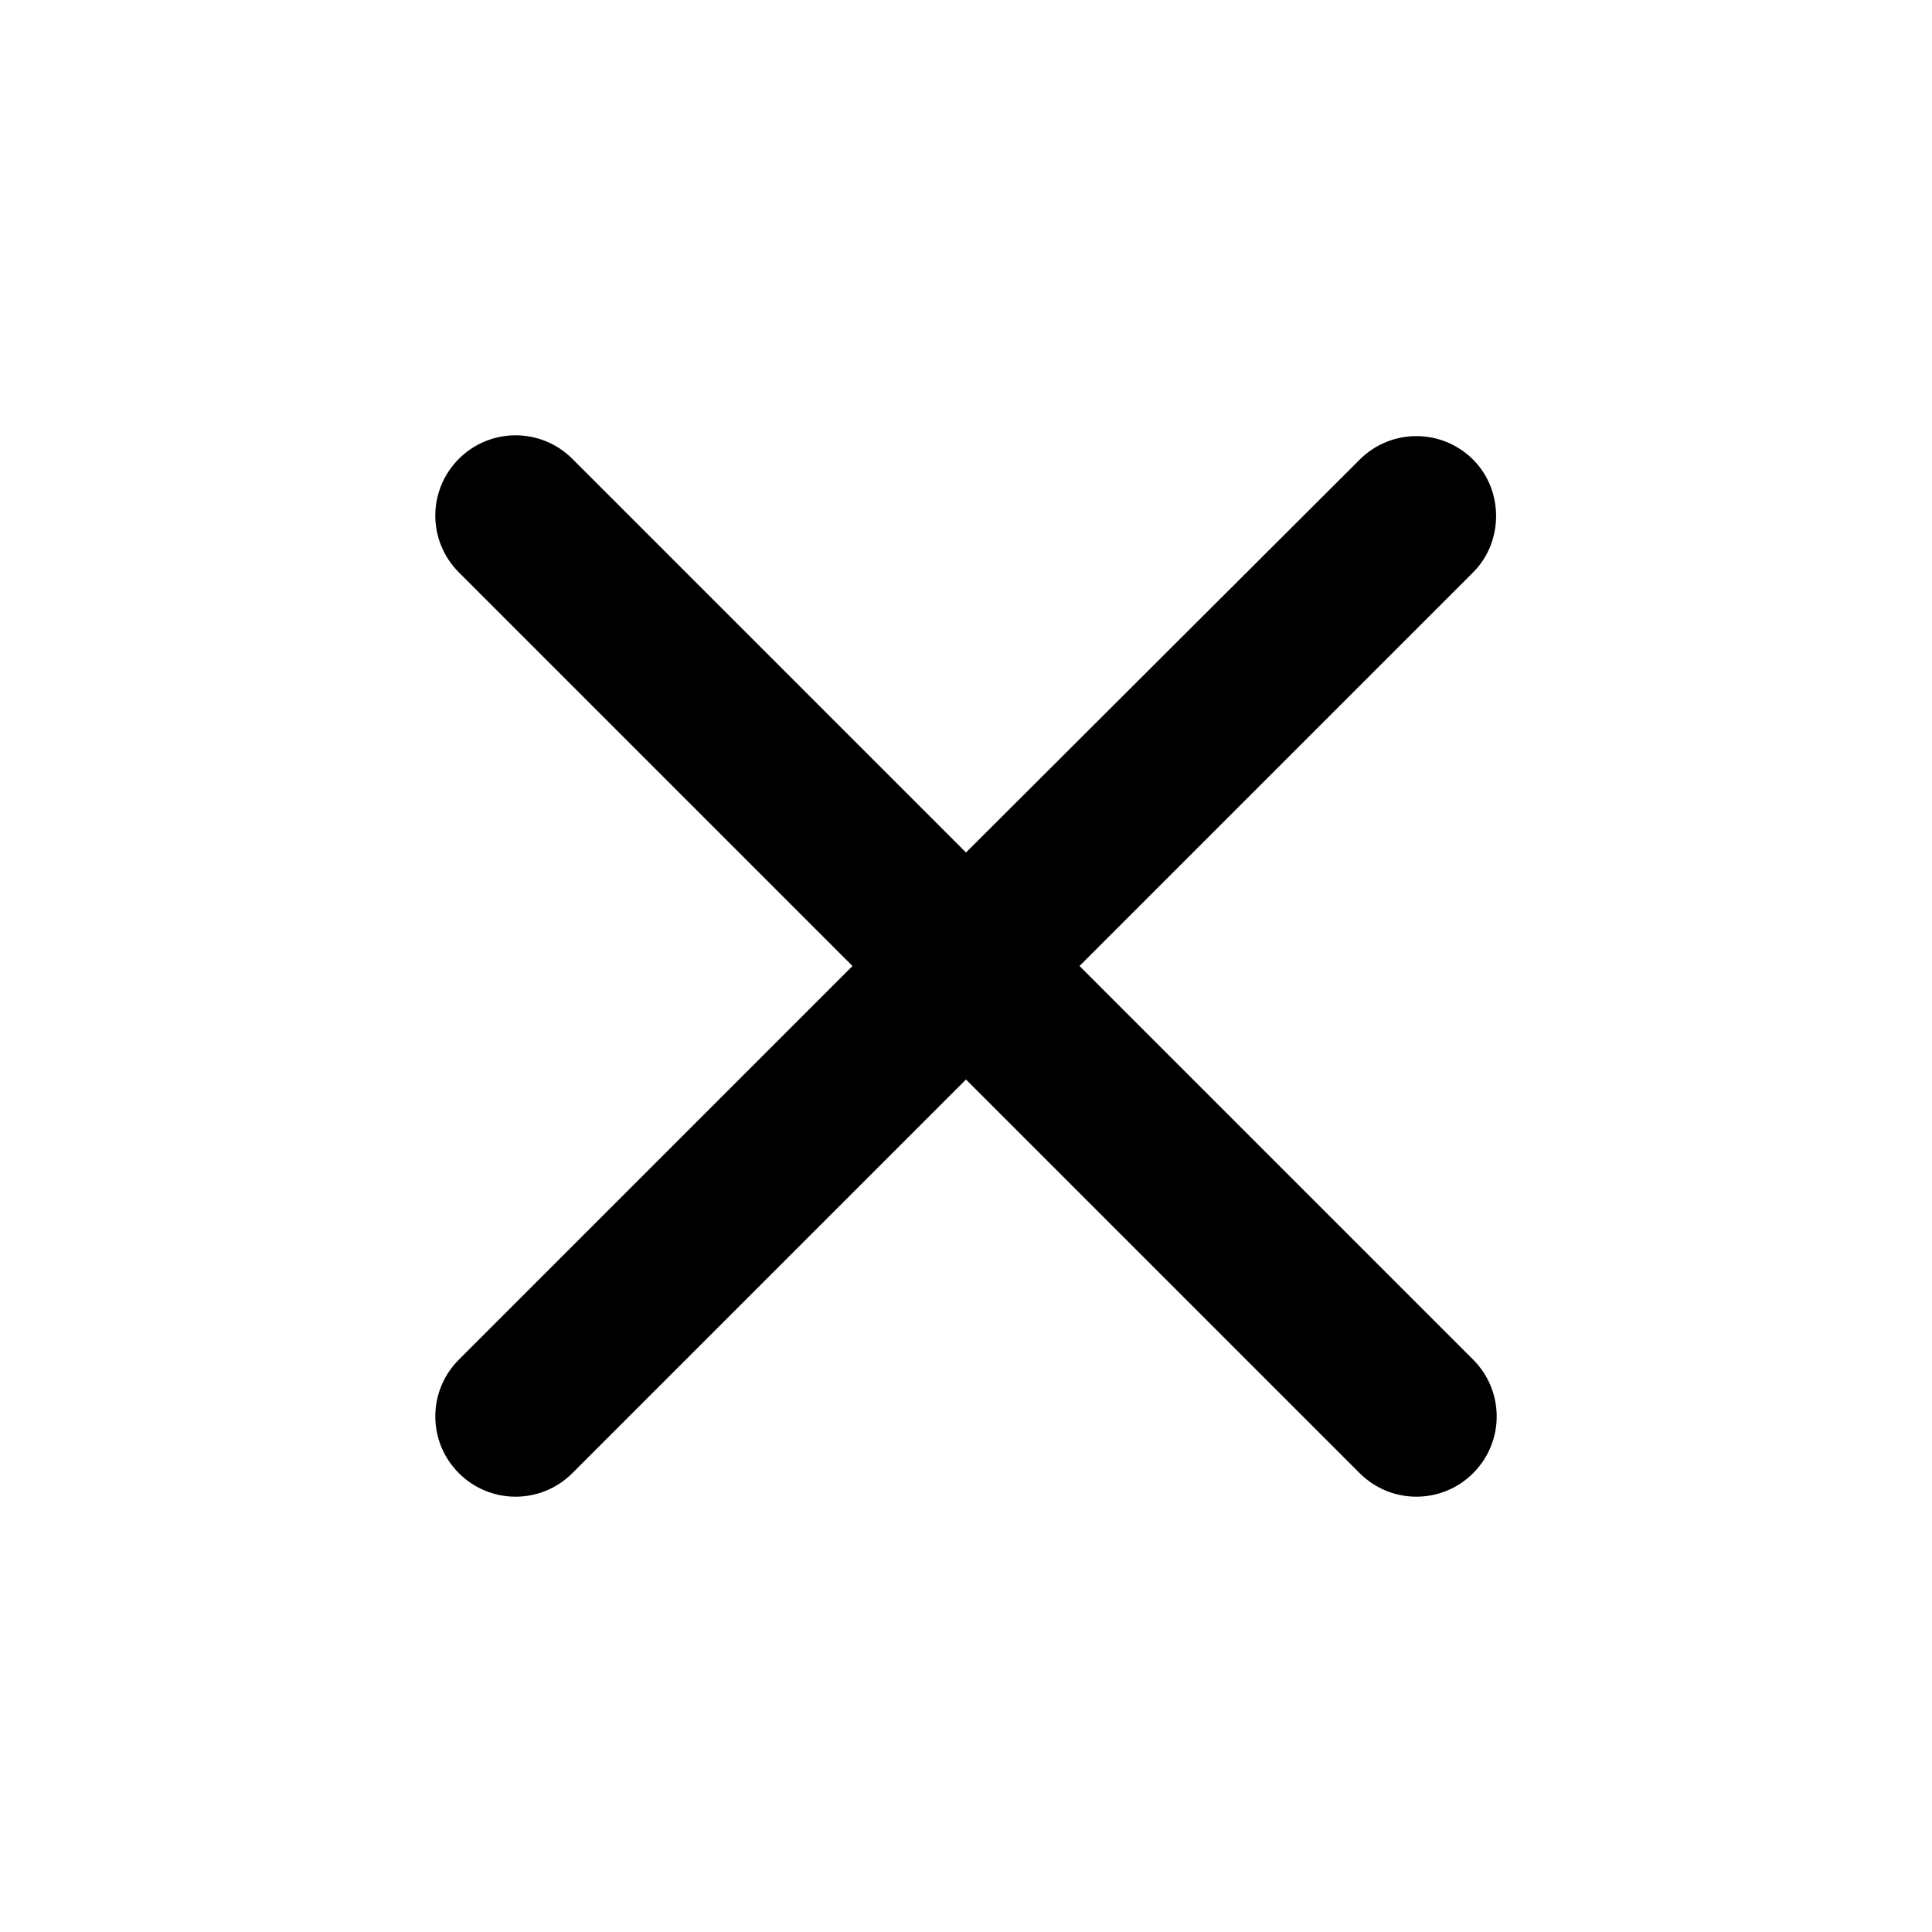
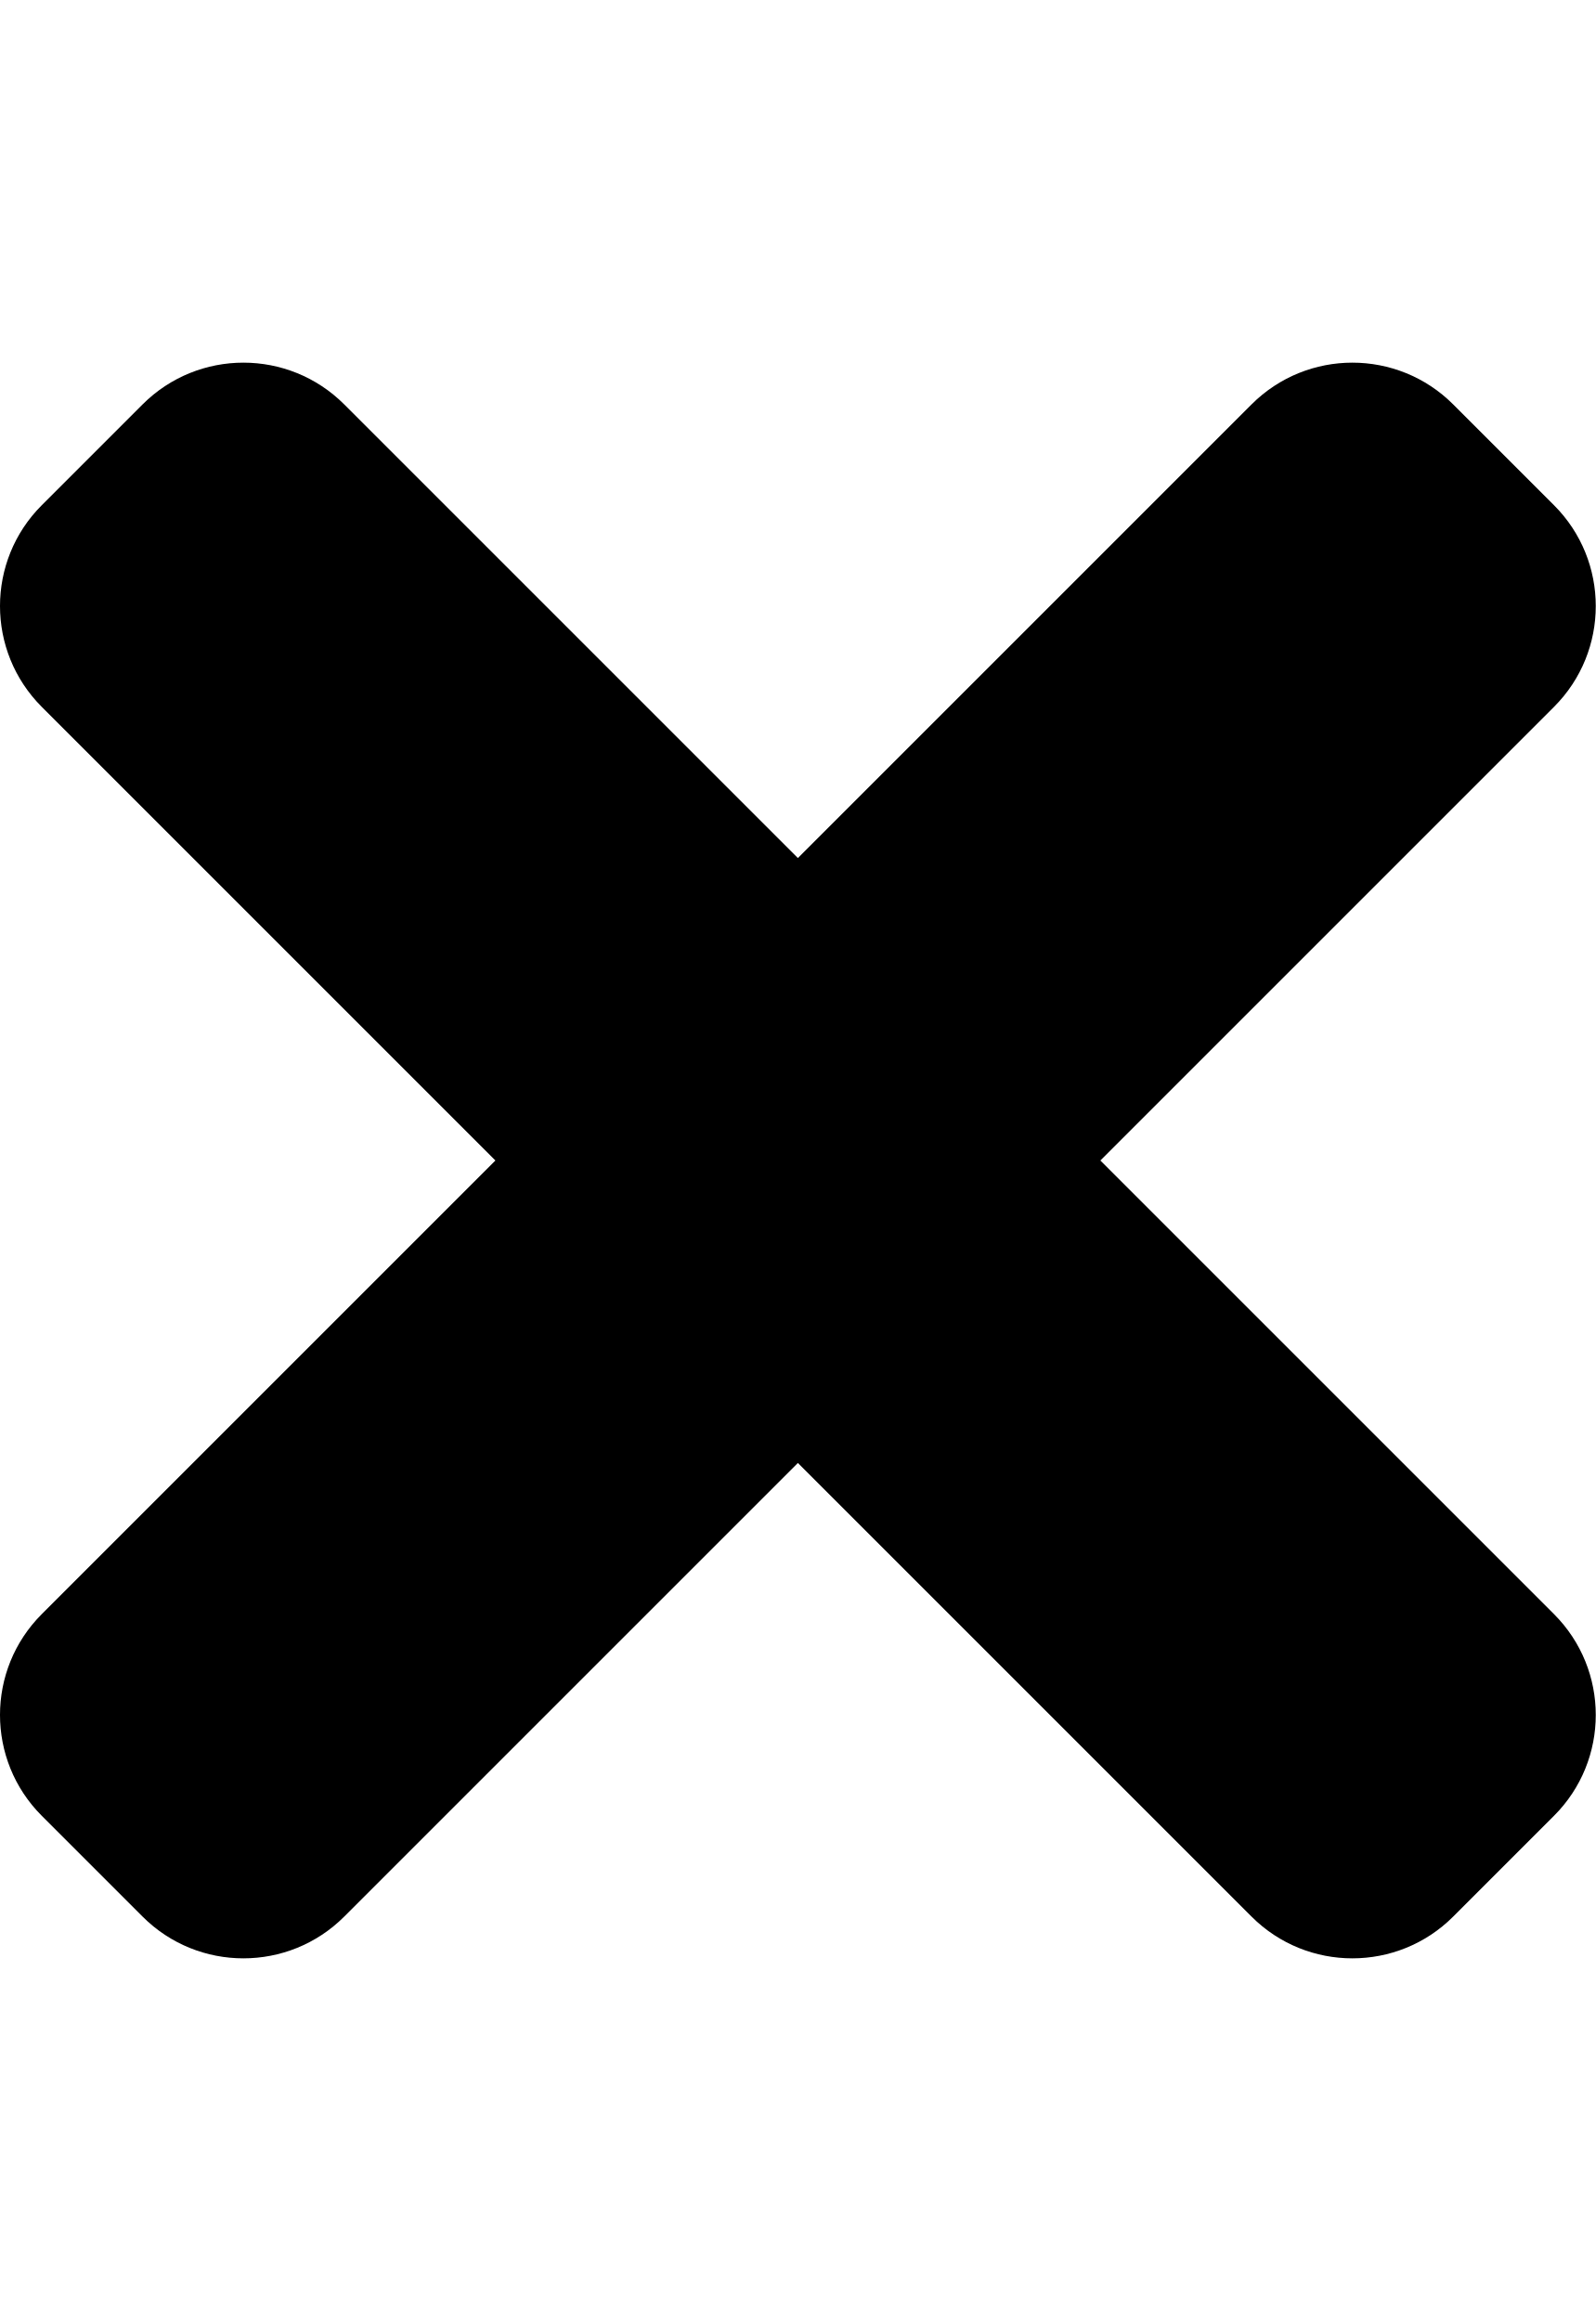
- <svg xmlns="http://www.w3.org/2000/svg" height="24" viewBox="0 0 24 24" width="24">
-   <path d="m0 0h24v24h-24z" fill="none" />
-   <path d="m18.3 5.71c-.39-.39-1.02-.39-1.41 0l-4.89 4.88-4.89-4.89c-.39-.39-1.02-.39-1.41 0s-.39 1.02 0 1.41l4.89 4.89-4.89 4.89c-.39.39-.39 1.02 0 1.41s1.02.39 1.41 0l4.89-4.89 4.89 4.89c.39.39 1.02.39 1.41 0s.39-1.02 0-1.41l-4.89-4.89 4.89-4.89c.38-.38.38-1.02 0-1.4z" />
+ <svg xmlns="http://www.w3.org/2000/svg" viewBox="0 0 352 512">
+   <path d="m242.72 256 100.07-100.07c12.28-12.28 12.28-32.19 0-44.48l-22.24-22.24c-12.28-12.28-32.19-12.28-44.48 0l-100.07 100.07-100.07-100.07c-12.28-12.28-32.19-12.28-44.48 0l-22.24 22.24c-12.28 12.28-12.28 32.19 0 44.48l100.07 100.07-100.07 100.07c-12.28 12.28-12.28 32.19 0 44.48l22.24 22.24c12.28 12.28 32.2 12.28 44.48 0l100.07-100.07 100.07 100.07c12.28 12.28 32.2 12.28 44.48 0l22.24-22.24c12.28-12.28 12.28-32.19 0-44.48z" />
</svg>
